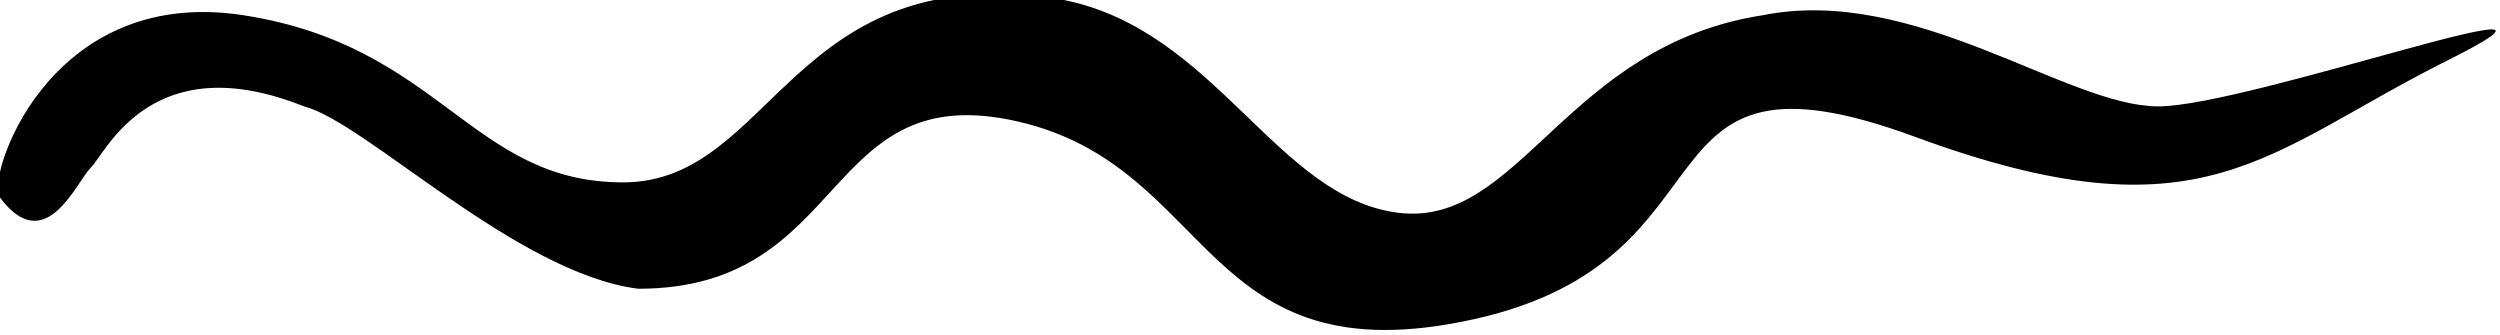
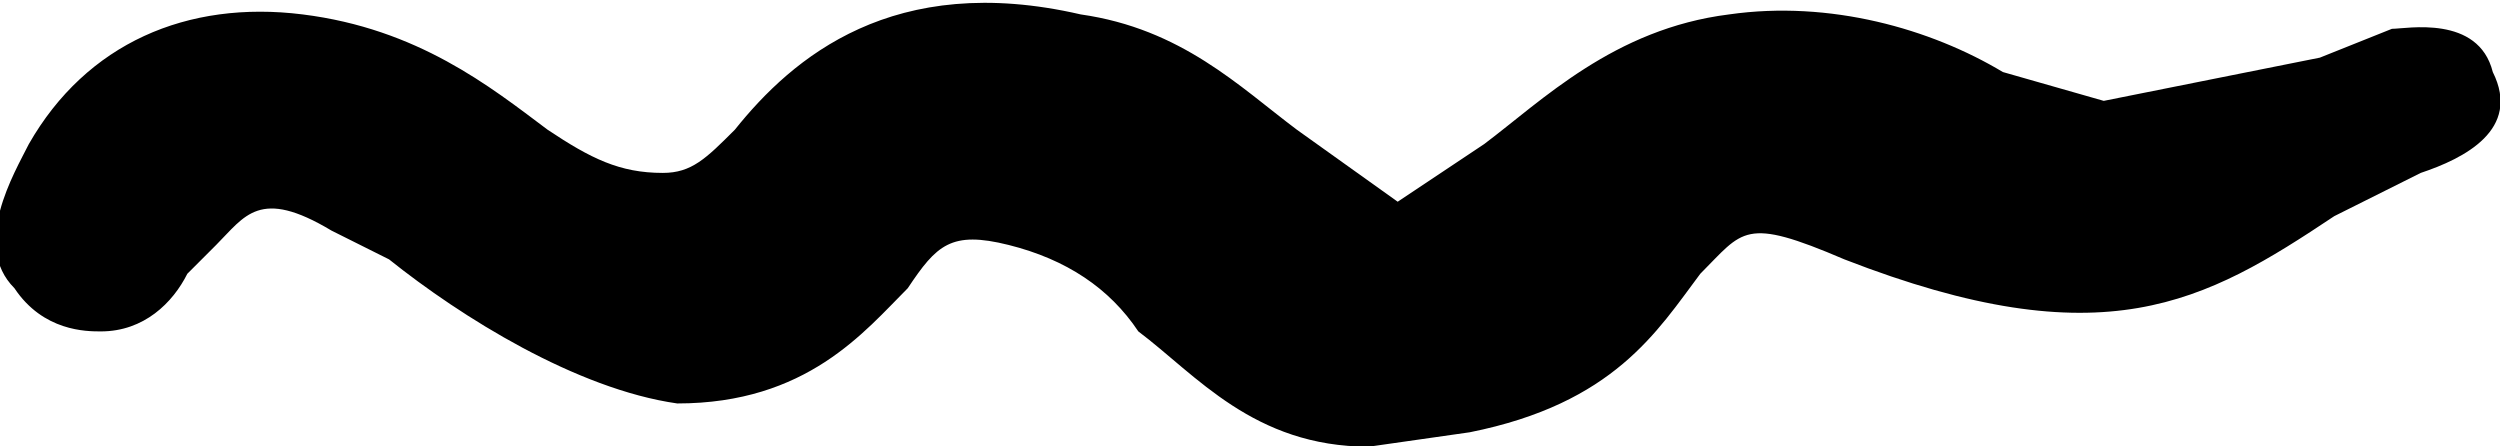
- <svg xmlns="http://www.w3.org/2000/svg" viewBox="0 0 164.5 22">
-   <path fill="currentColor" d="M0 13c3 4 5-1 6-2s4-8 14-4c4 1 14 11 22 12C56 19 54 5 67 8s12 17 30 13 10-19 29-12 23 1 35-5-13 3-19 3-16-8-26-6c-13 2-16 14-24 13S80 2 70 0C52-3 51 12 41 12S29 3 16 1-1 12 0 13Z" />
+ <svg xmlns="http://www.w3.org/2000/svg" viewBox="0 0 173.5 30.9">
+   <path d="M173 5c-1-4-6-3-7-3l-5 2-15 3-7-2c-5-3-12-5-19-4-8 1-13 6-17 9l-6 4-7-5c-4-3-8-7-15-8-13-3-20 3-24 8-2 2-3 3-5 3-3 0-5-1-8-3-4-3-9-7-17-8S6 3 2 10c-1 2-4 7-1 10 2 3 5 3 6 3 3 0 5-2 6-4l1-1 1-1c2-2 3-4 8-1l4 2c5 4 13 9 20 10 9 0 13-5 16-8 2-3 3-4 7-3s7 3 9 6c4 3 8 8 16 8l7-1c10-2 13-7 16-11 3-3 3-4 10-1 18 7 25 3 34-3l6-3c3-1 7-3 5-7Z" fill="currentColor" />
</svg>
